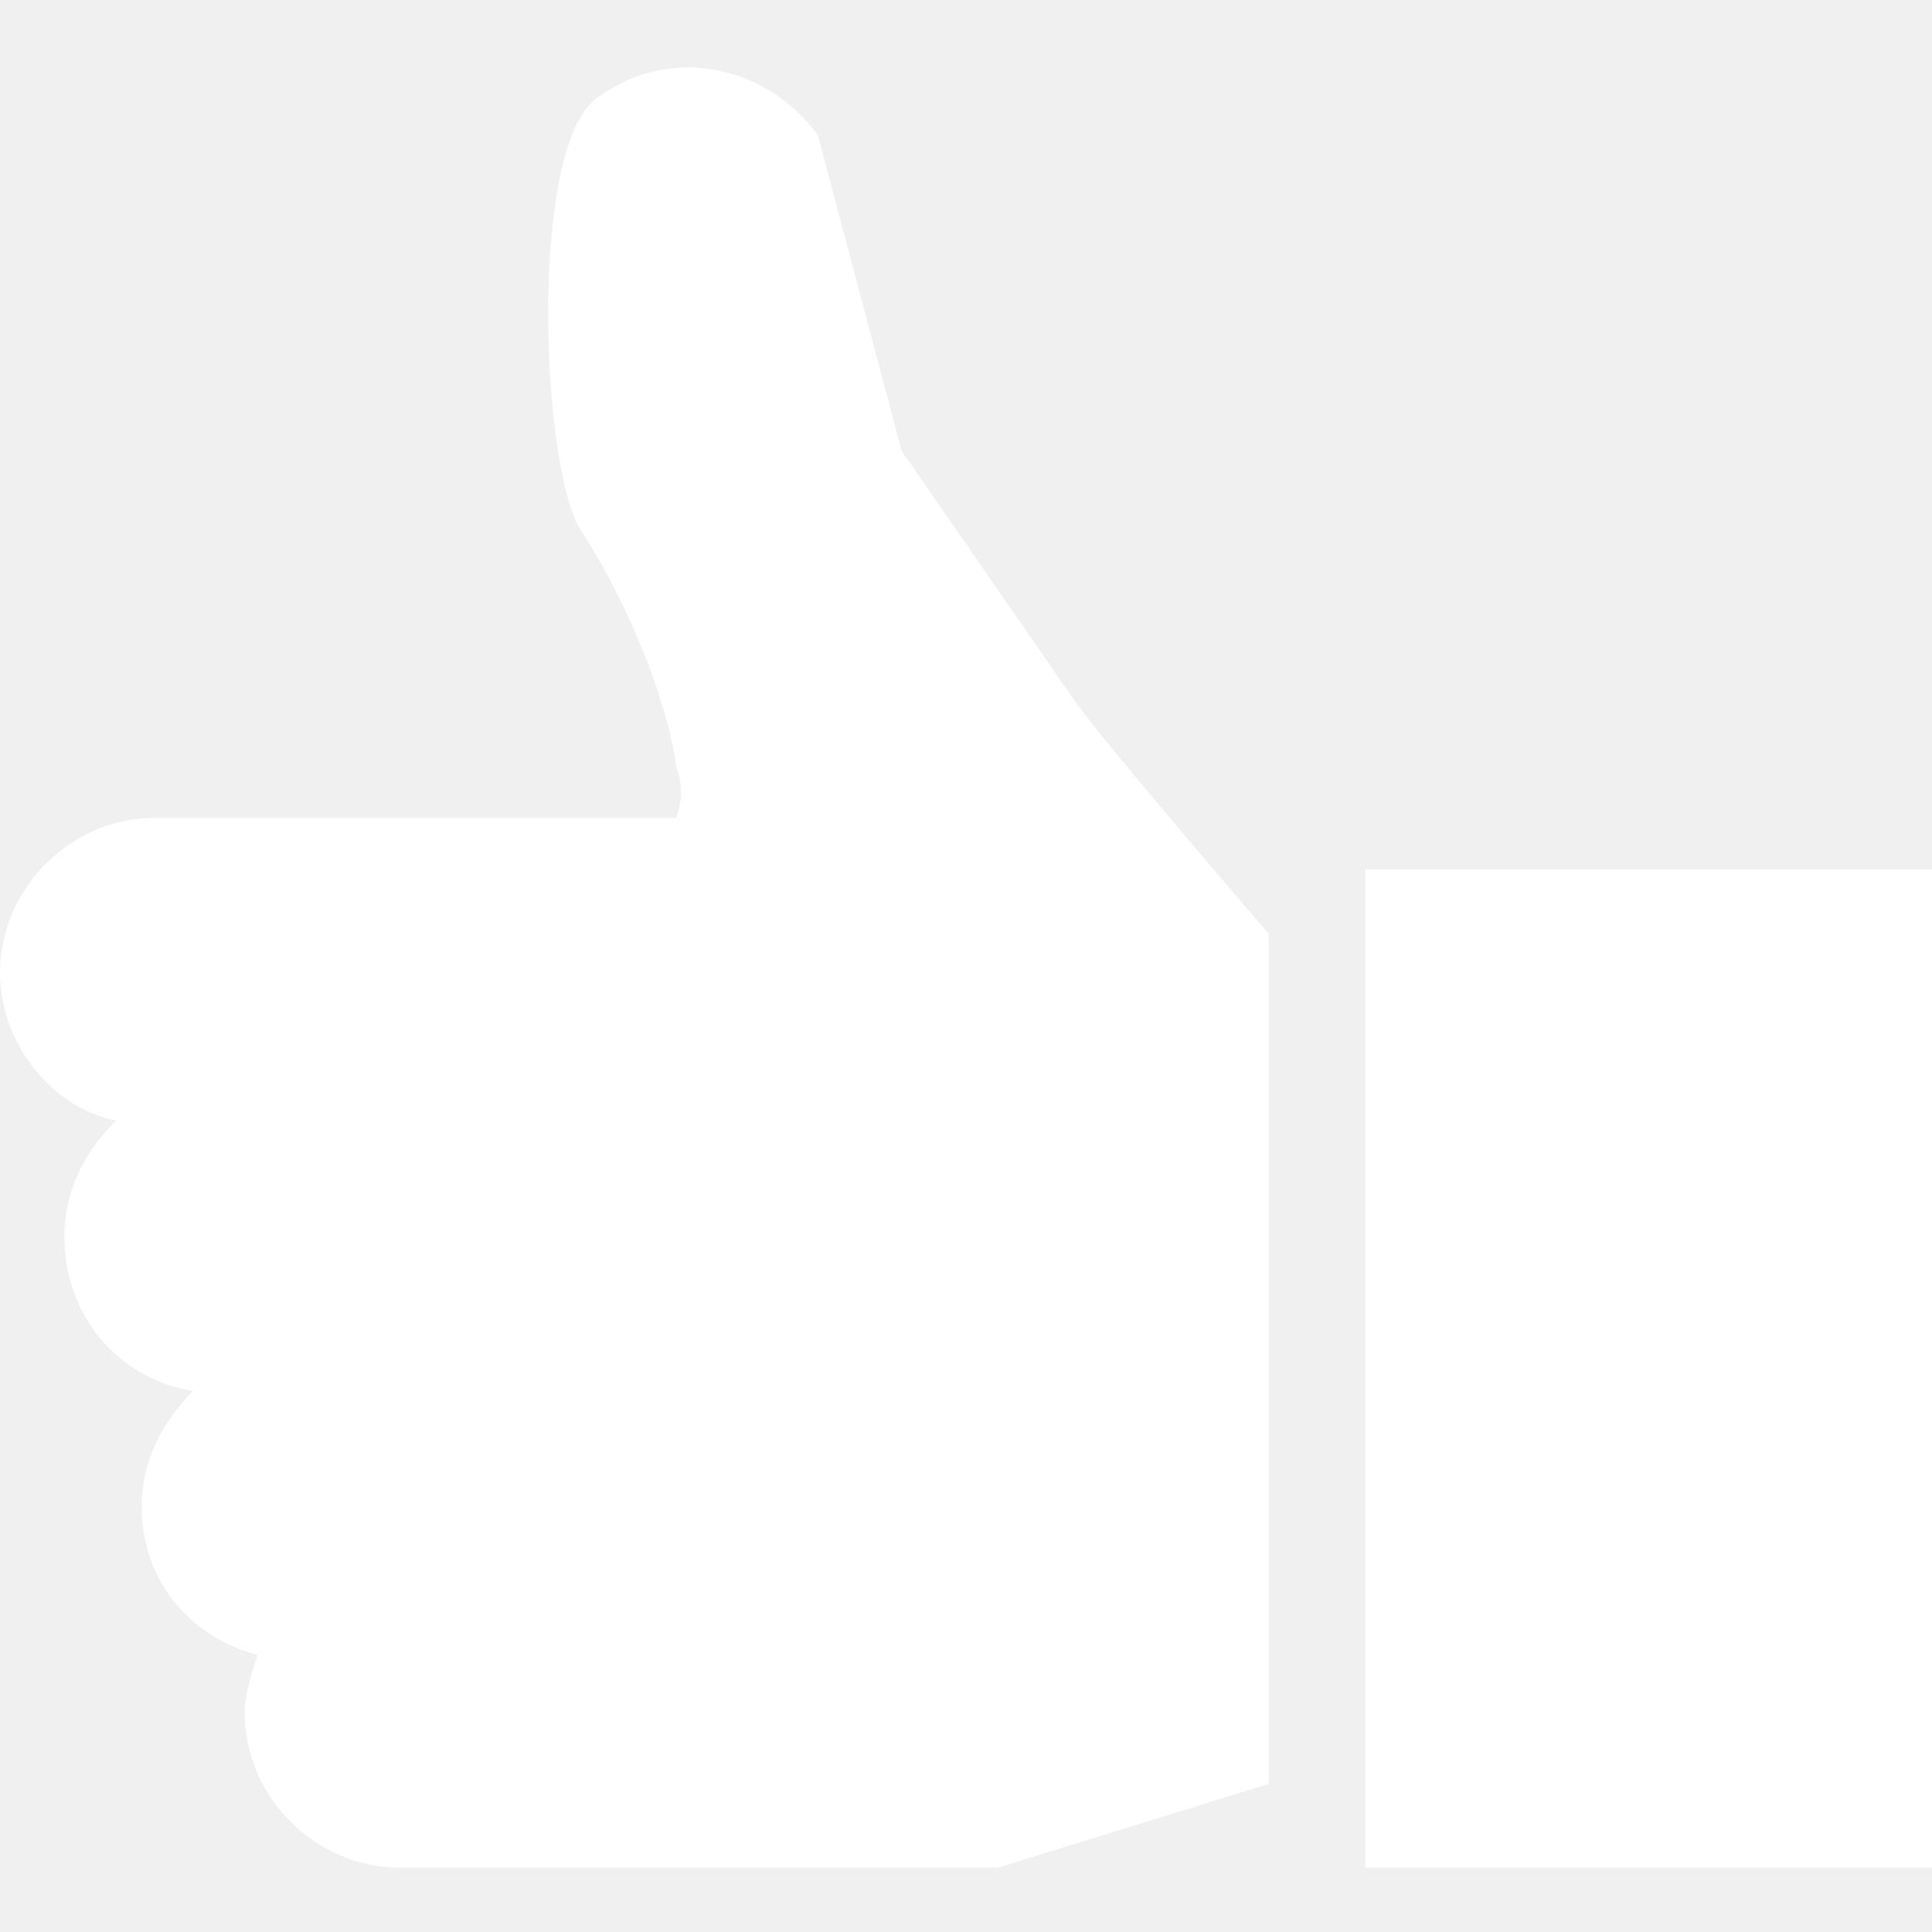
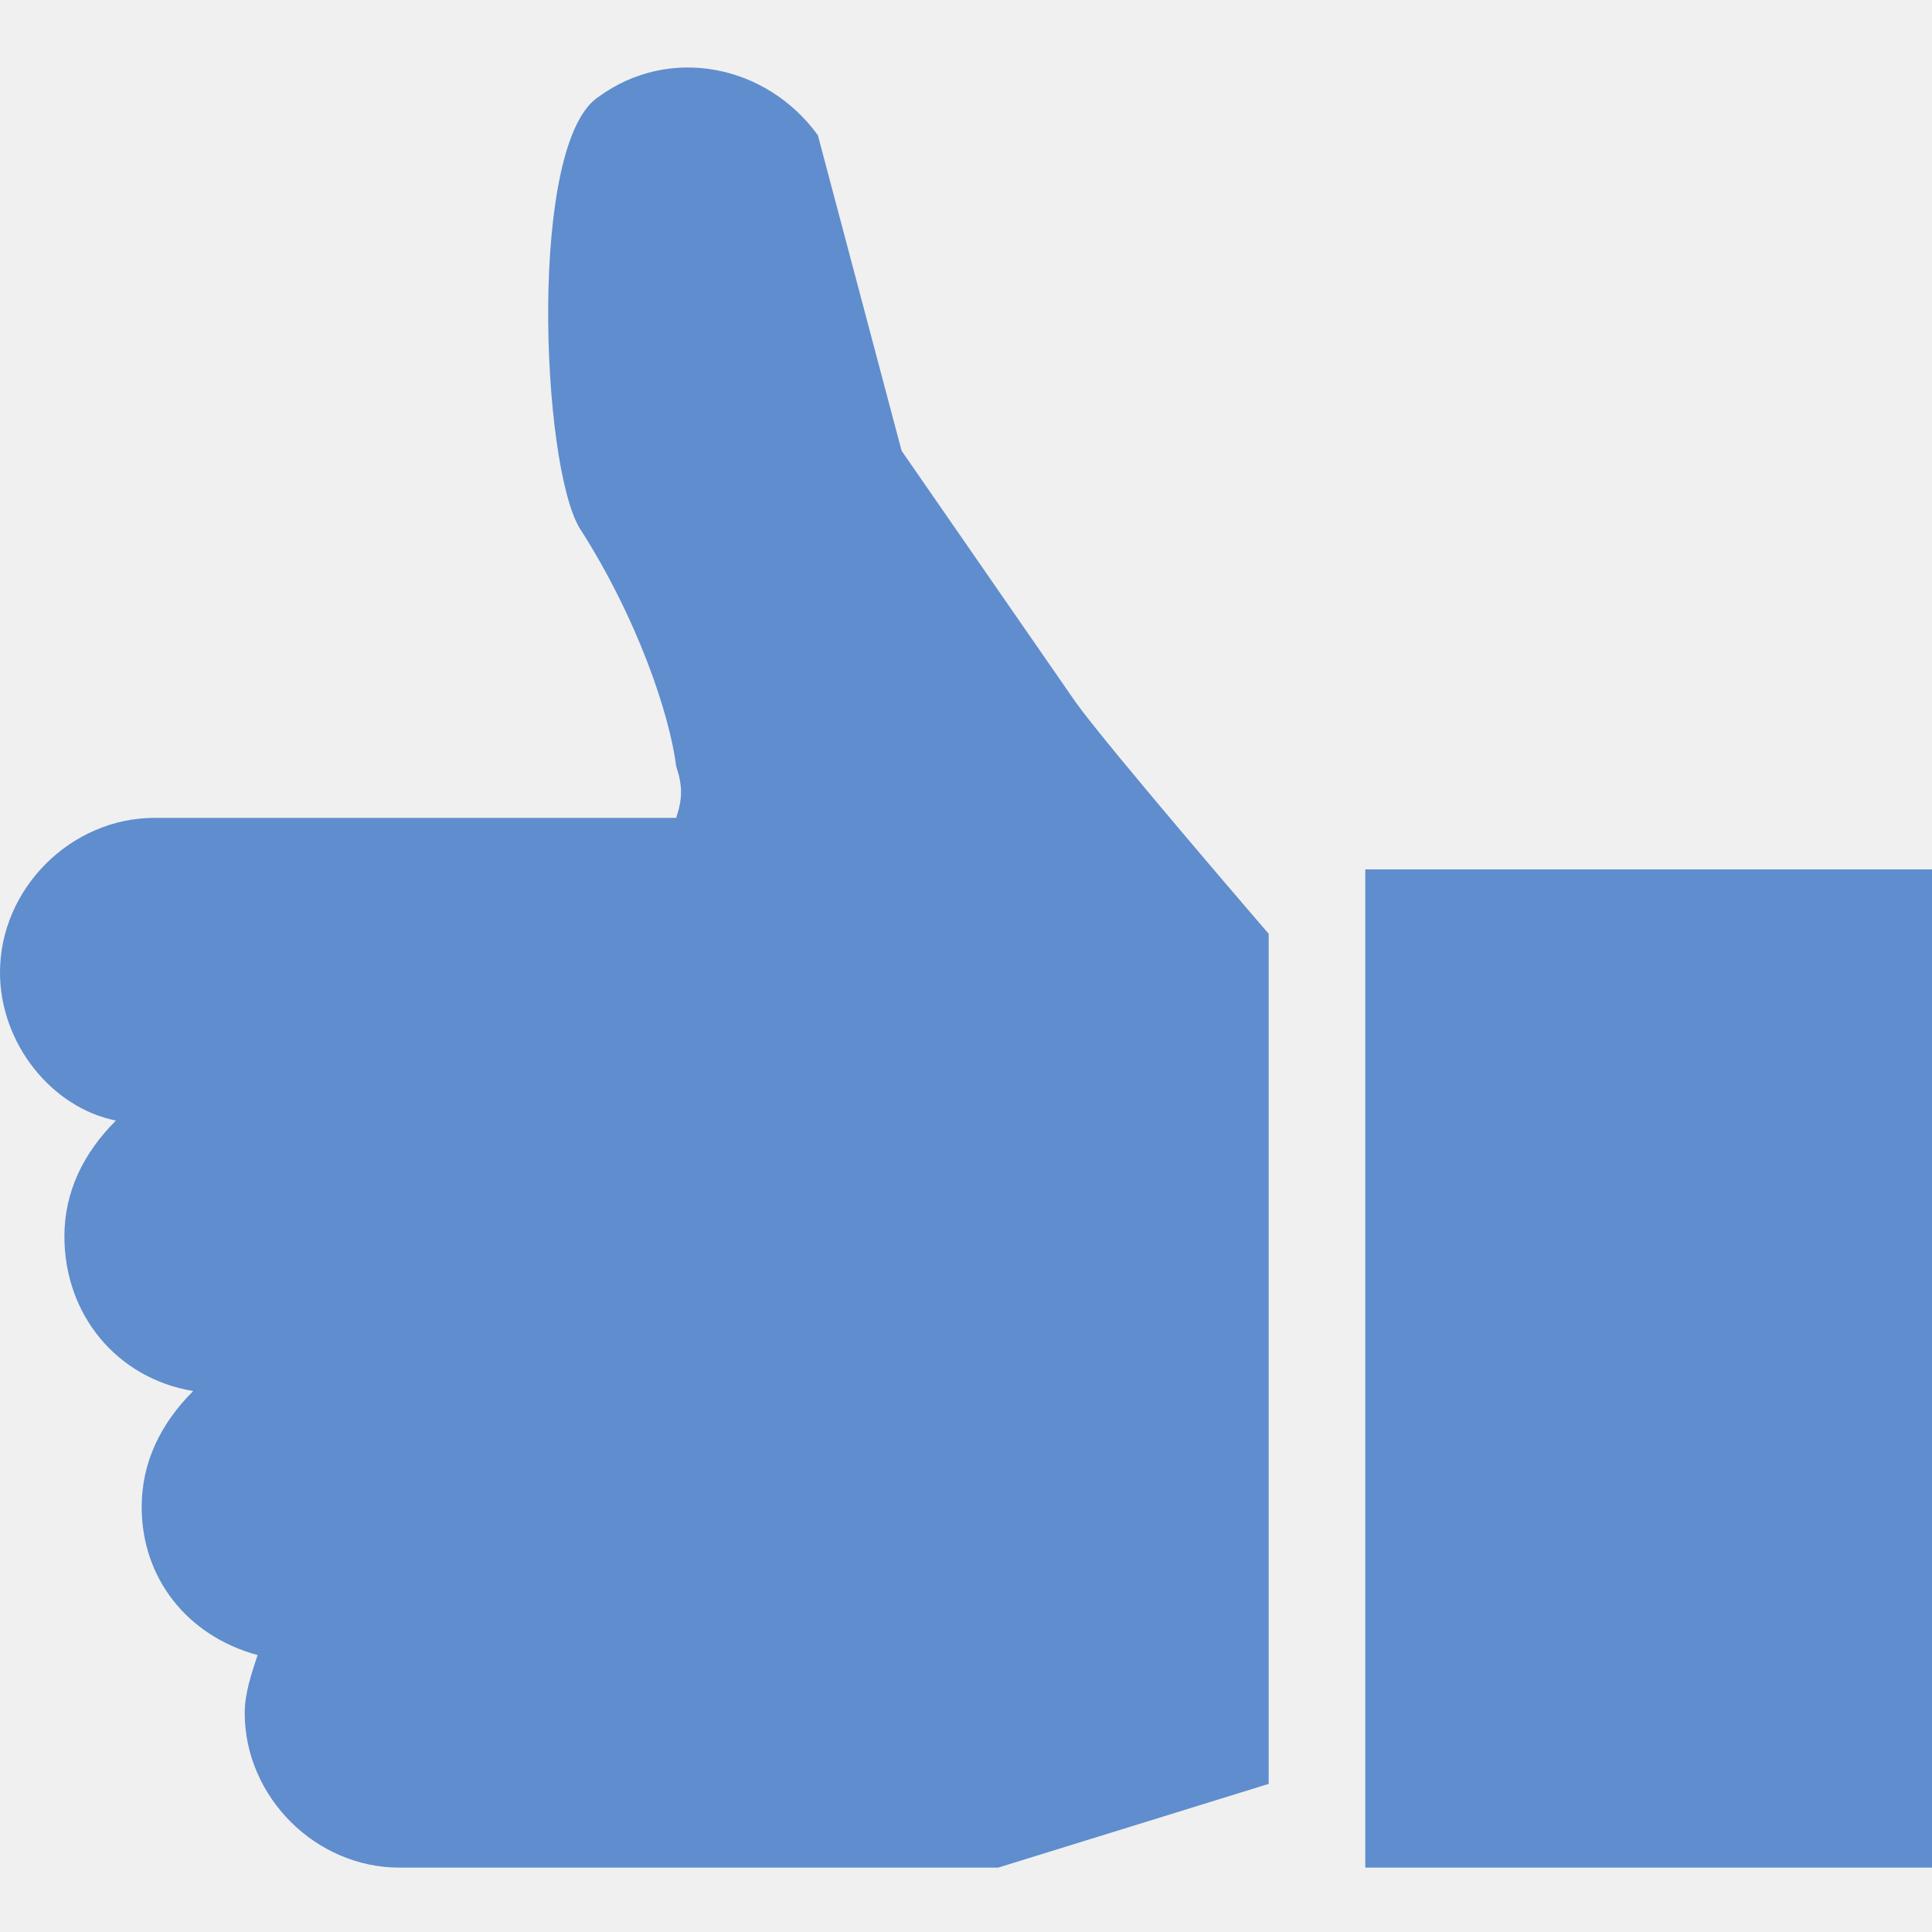
<svg xmlns="http://www.w3.org/2000/svg" version="1.1" id="Layer_1" x="0px" y="0px" viewBox="0 0 30 30" style="enable-background:new 0 0 30 30;" xml:space="preserve">
  <style type="text/css">
- 	.st0{fill:#FFFFFF;}
+ 	.st0{fill:#5F8DCE;}
</style>
  <g id="XMLID_21_">
    <g id="XMLID_25_">
      <g id="XMLID_26_">
-         <path id="XMLID_12_" class="st0" d="M0,15.1c0-1.3,1.1-2.4,2.4-2.4H8h2.5c0.1-0.3,0.1-0.5,0-0.8c-0.1-0.8-0.6-2.3-1.5-3.7     c-0.6-1-0.8-6,0.3-6.7c1.1-0.8,2.6-0.5,3.4,0.6L14,7l2.7,3.9c0.5,0.7,3,3.6,3,3.6v13.2L15.5,29H8H6.2c-1.3,0-2.4-1.1-2.4-2.4     c0-0.3,0.1-0.6,0.2-0.9c-1.1-0.3-1.8-1.2-1.8-2.3c0-0.7,0.3-1.3,0.8-1.8C1.8,21.4,1,20.4,1,19.2c0-0.7,0.3-1.3,0.8-1.8     C0.8,17.2,0,16.2,0,15.1z" />
+         <path id="XMLID_12_" class="st0" d="M0,15.1c0-1.3,1.1-2.4,2.4-2.4H8h2.5c0.1-0.3,0.1-0.5,0-0.8C10.4,11.1,9.9,9.6,9,8.2     c-0.6-1-0.8-6,0.3-6.7c1.1-0.8,2.6-0.5,3.4,0.6L14,7l2.7,3.9c0.5,0.7,3,3.6,3,3.6v13.2L15.5,29H8H6.2c-1.3,0-2.4-1.1-2.4-2.4     c0-0.3,0.1-0.6,0.2-0.9c-1.1-0.3-1.8-1.2-1.8-2.3c0-0.7,0.3-1.3,0.8-1.8c-1.2-0.2-2-1.2-2-2.4c0-0.7,0.3-1.3,0.8-1.8     C0.8,17.2,0,16.2,0,15.1z" />
      </g>
    </g>
    <g id="XMLID_22_">
      <g id="XMLID_23_">
        <rect id="XMLID_5_" x="21.2" y="13.5" class="st0" width="8.8" height="15.5" />
      </g>
    </g>
  </g>
</svg>
